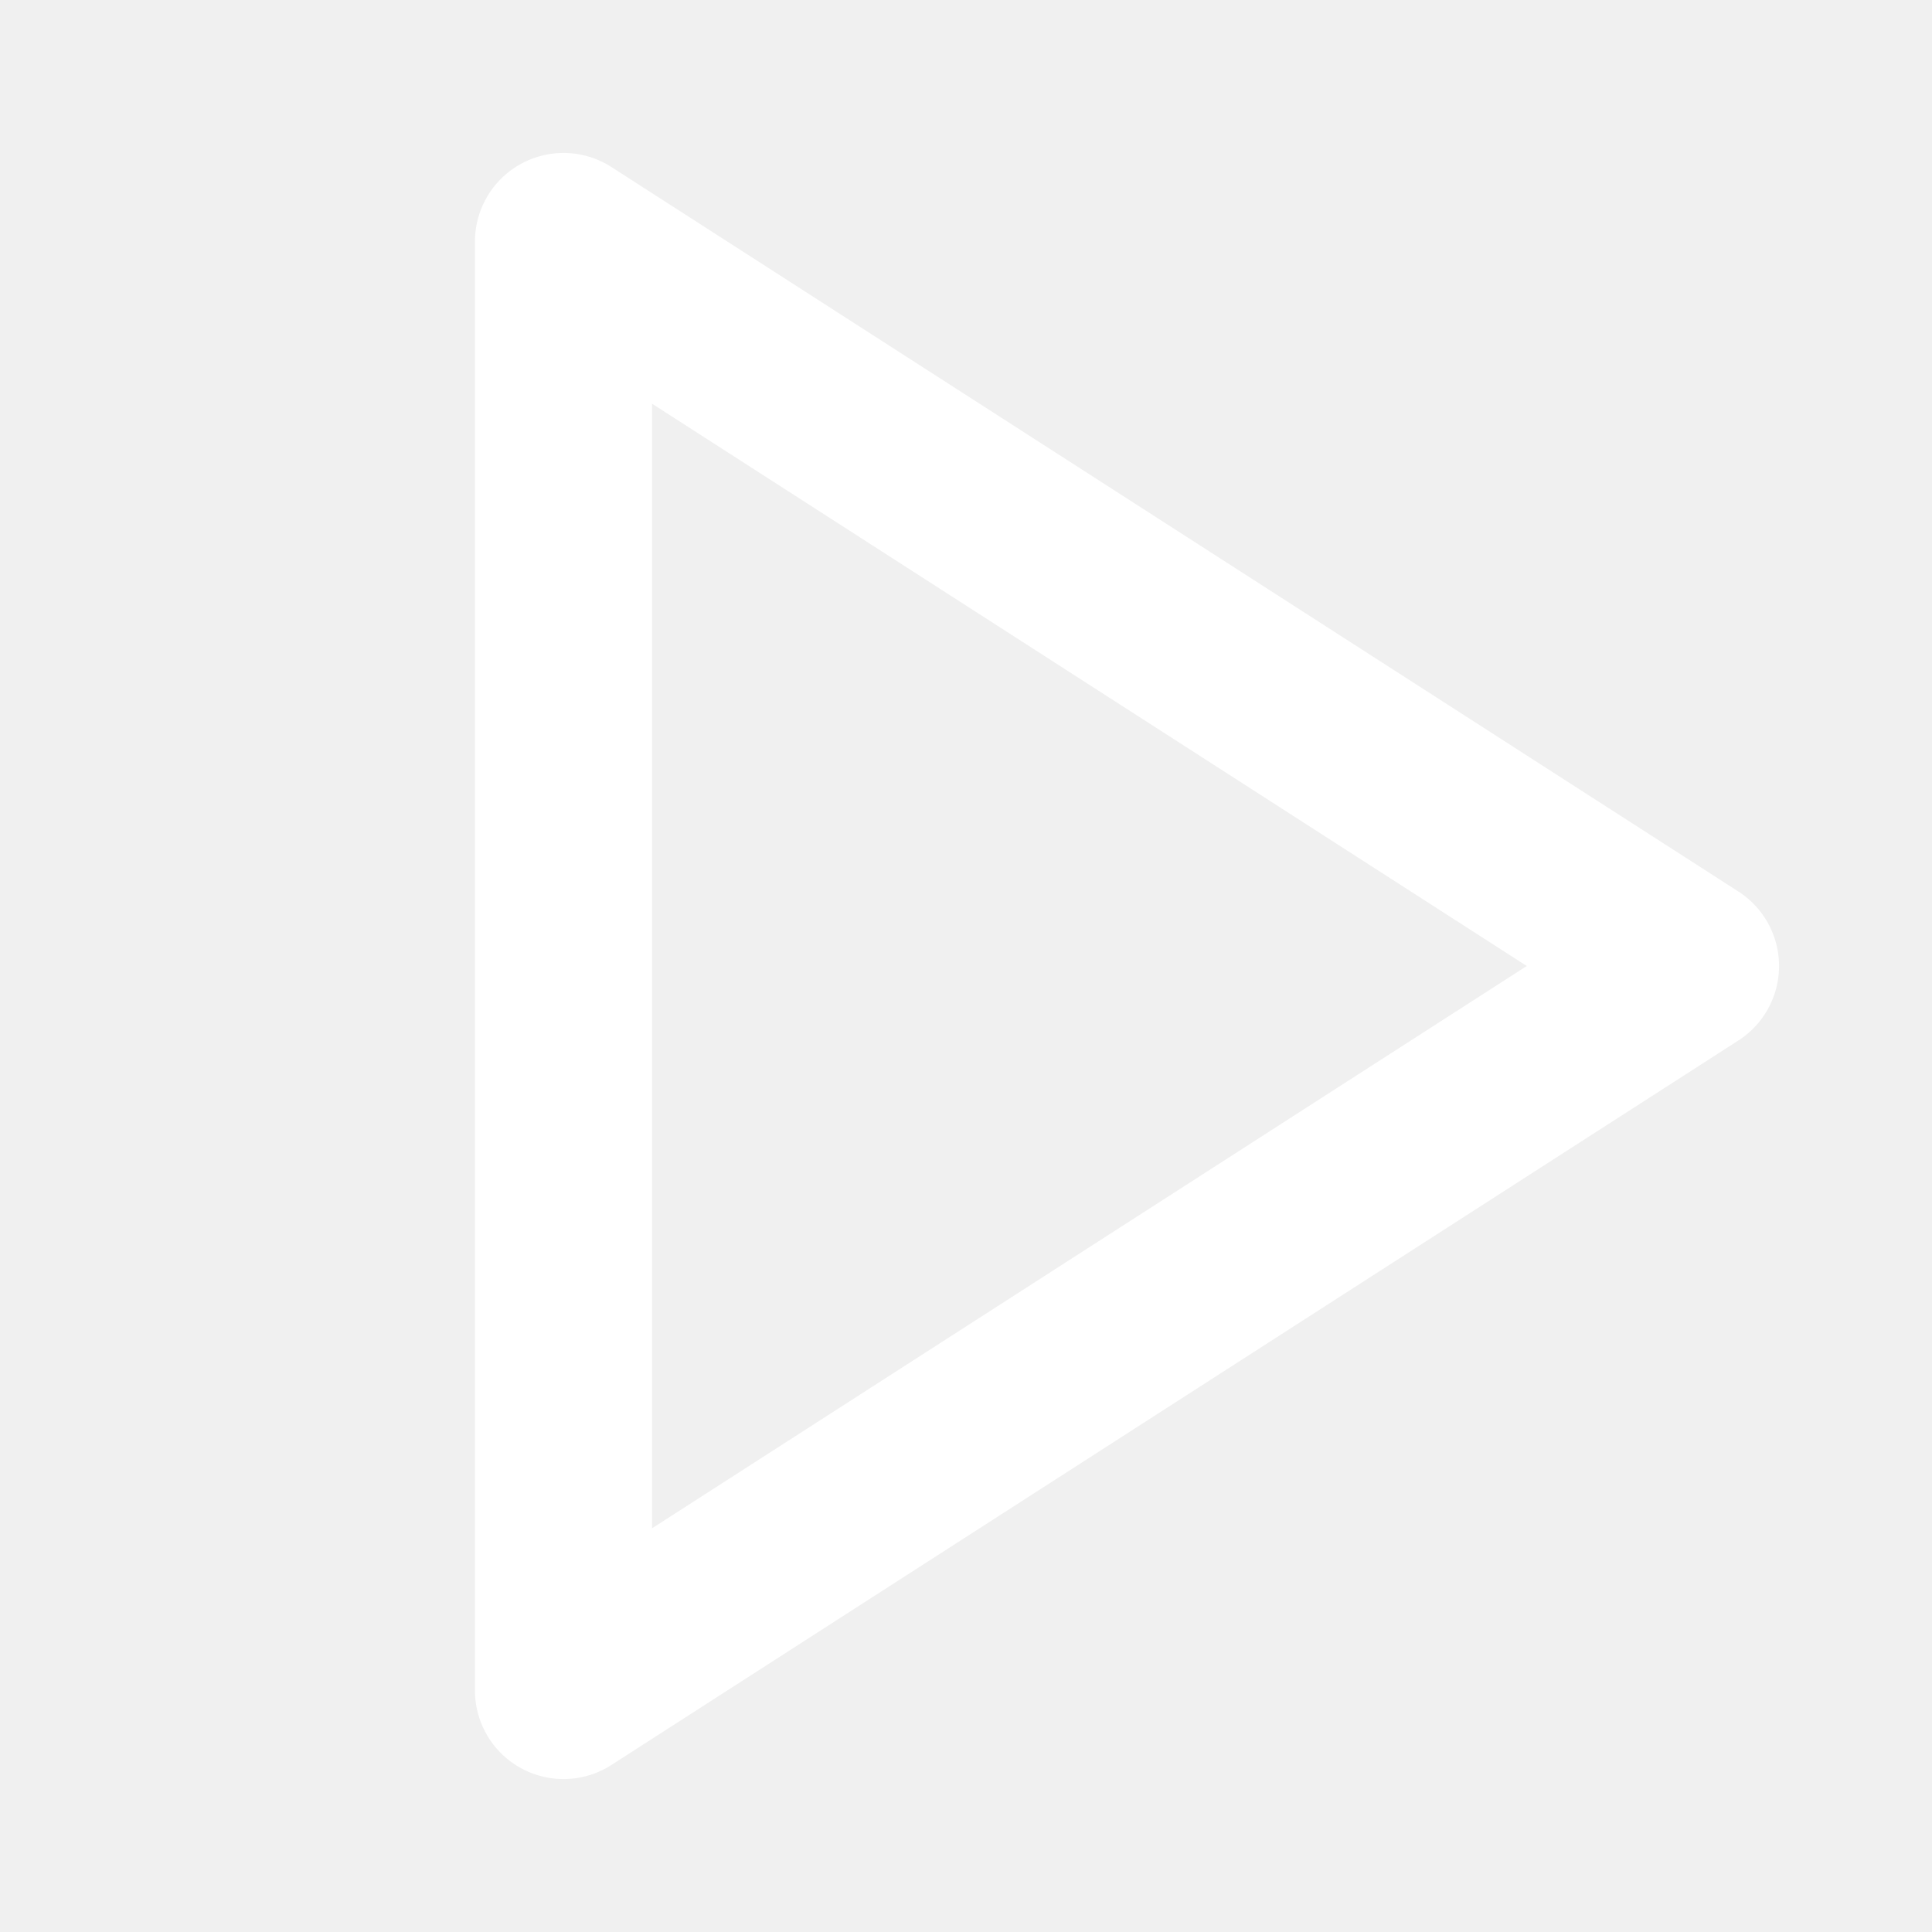
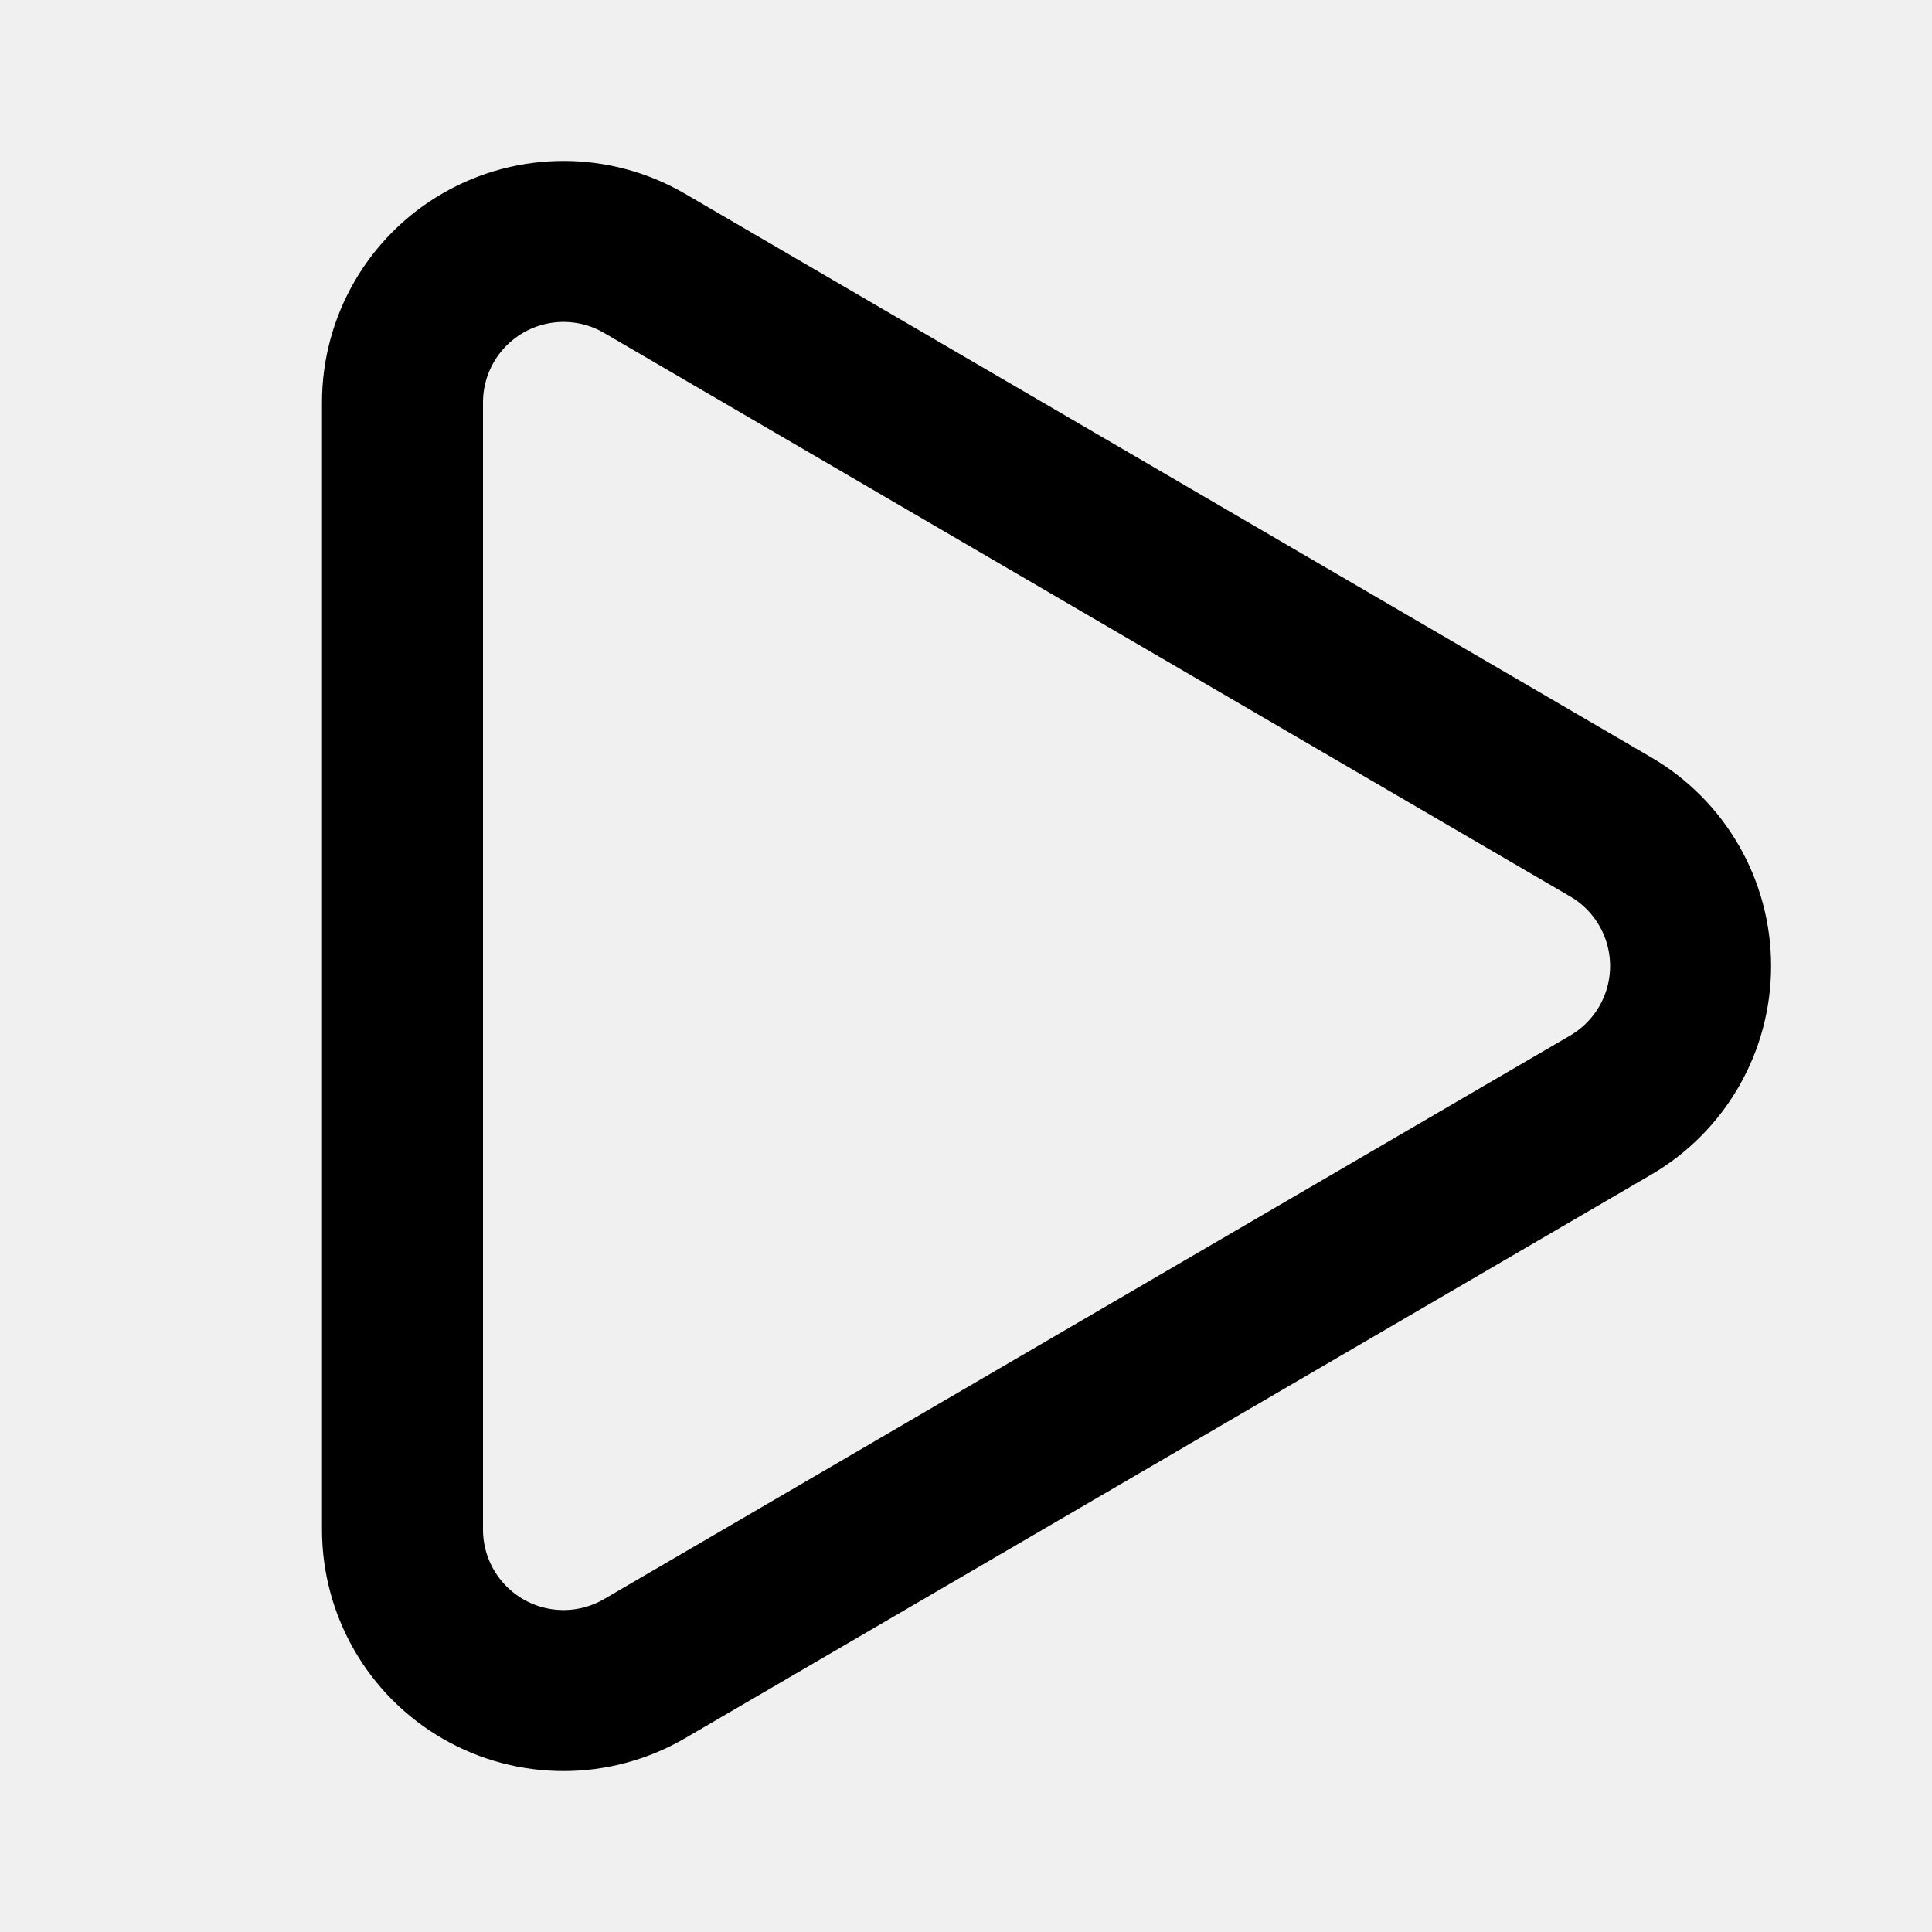
- <svg xmlns="http://www.w3.org/2000/svg" width="24" height="24" viewBox="0 0 24 24">
-   <g stroke="#ffffff" fill="none" stroke-width="2.2" stroke-linecap="round" stroke-linejoin="round">
-     <path d="m7 3 14 9-14 9Z" />
-   </g>
+ <svg xmlns="http://www.w3.org/2000/svg" width="24" height="24" viewBox="0 0 24 24" fill="none" stroke="currentColor" stroke-width="2" stroke-linecap="round" stroke-linejoin="round">
+   <path d="M5 5a2 2 0 0 1 3.008-1.728l11.997 6.998a2 2 0 0 1 .003 3.458l-12 7A2 2 0 0 1 5 19z" />
</svg>
